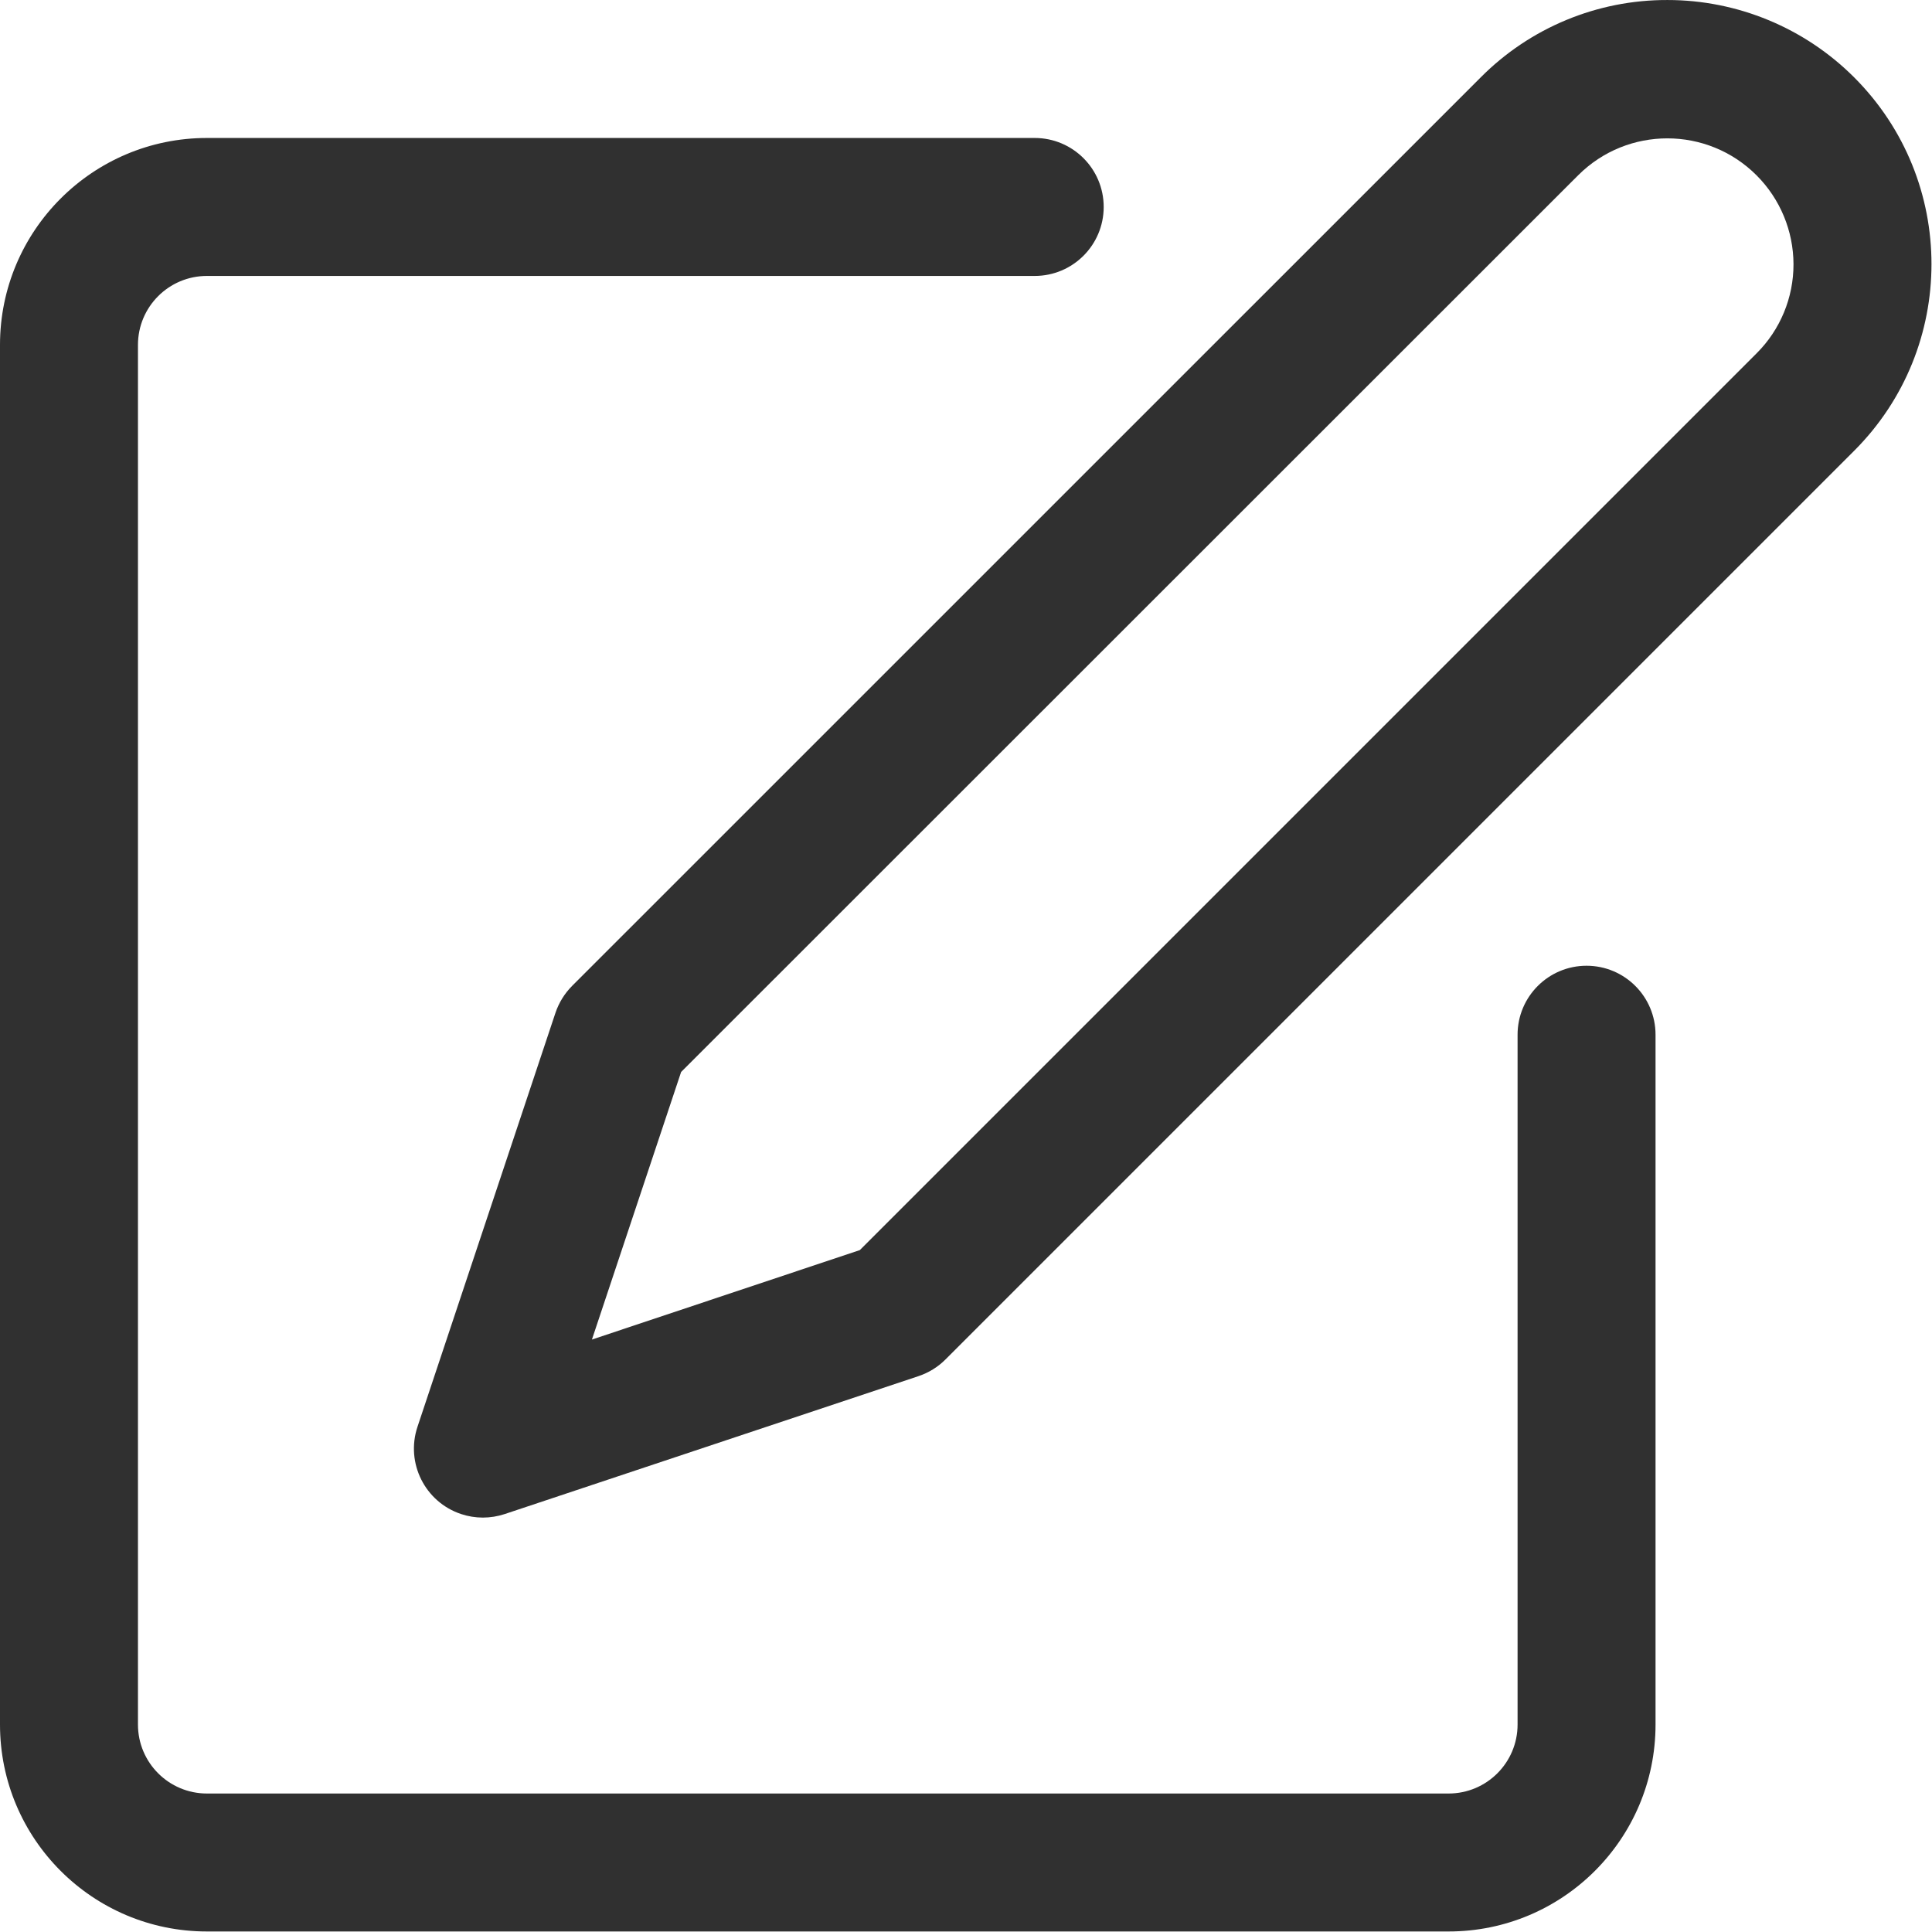
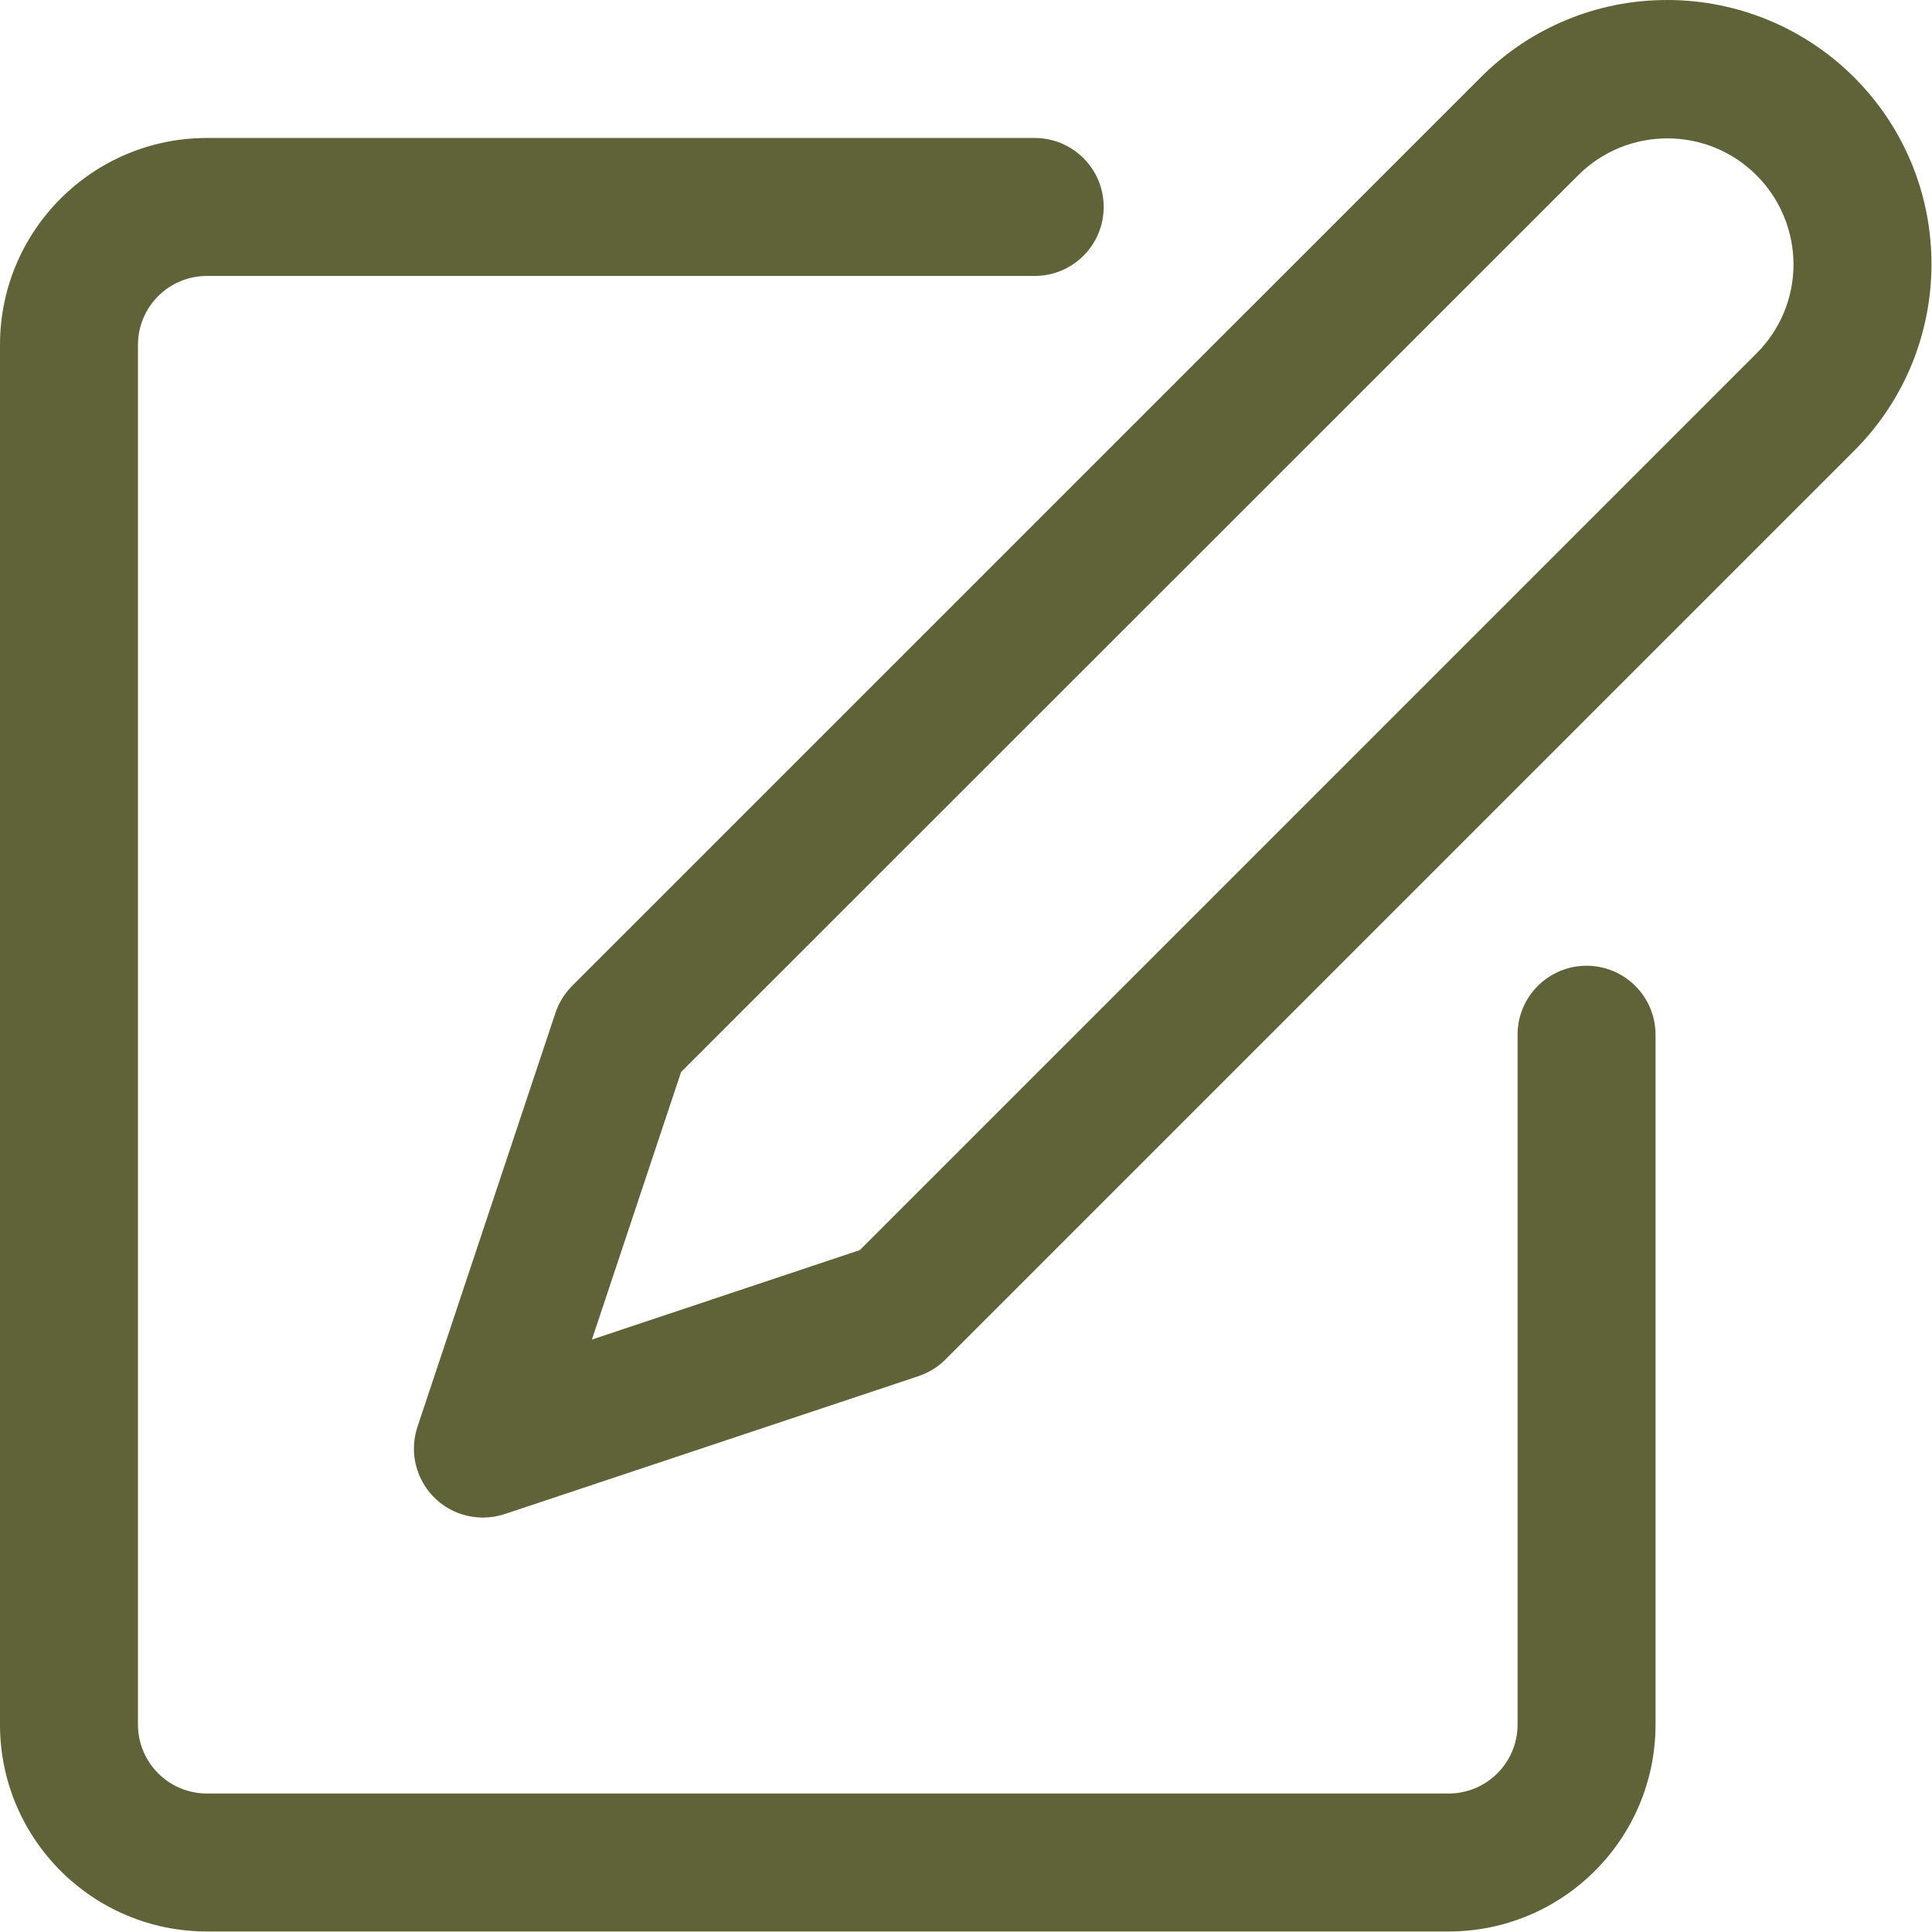
<svg xmlns="http://www.w3.org/2000/svg" width="478" height="478" viewBox="0 0 478 478" fill="none">
-   <path d="M392.533 238.937C383.107 238.937 375.466 246.578 375.466 256.004V426.67C375.466 436.096 367.825 443.737 358.399 443.737H51.2C41.774 443.737 34.133 436.096 34.133 426.67V85.337C34.133 75.911 41.774 68.27 51.2 68.27H256C265.426 68.27 273.067 60.629 273.067 51.203C273.067 41.777 265.426 34.137 256 34.137H51.2C22.923 34.137 0 57.06 0 85.337V426.67C0 454.947 22.923 477.87 51.2 477.87H358.4C386.677 477.87 409.6 454.947 409.6 426.67V256.003C409.6 246.578 401.959 238.937 392.533 238.937Z" fill="#303030" />
-   <path d="M458.742 19.142C446.488 6.886 429.867 0.002 412.536 0.004C395.195 -0.046 378.557 6.85 366.337 19.153L141.534 243.937C139.669 245.816 138.262 248.1 137.421 250.61L103.288 353.01C100.309 361.953 105.144 371.617 114.087 374.595C115.822 375.173 117.639 375.468 119.467 375.47C121.299 375.467 123.12 375.173 124.86 374.6L227.26 340.467C229.775 339.627 232.06 338.213 233.933 336.337L458.735 111.535C484.25 86.023 484.253 44.657 458.742 19.142ZM434.603 87.419L212.736 309.286L146.449 331.421L168.516 265.219L390.468 43.353C402.67 31.175 422.435 31.195 434.613 43.397C440.43 49.226 443.708 57.117 443.733 65.352C443.754 73.631 440.467 81.575 434.603 87.419Z" fill="#303030" />
+   <path d="M392.533 238.937C383.107 238.937 375.466 246.578 375.466 256.004V426.67C375.466 436.096 367.825 443.737 358.399 443.737H51.2C41.774 443.737 34.133 436.096 34.133 426.67V85.337C34.133 75.911 41.774 68.27 51.2 68.27H256C265.426 68.27 273.067 60.629 273.067 51.203C273.067 41.777 265.426 34.137 256 34.137H51.2C22.923 34.137 0 57.06 0 85.337V426.67C0 454.947 22.923 477.87 51.2 477.87H358.4C386.677 477.87 409.6 454.947 409.6 426.67V256.003C409.6 246.578 401.959 238.937 392.533 238.937Z" fill="#606338" />
+   <path d="M458.742 19.142C446.488 6.886 429.867 0.002 412.536 0.004C395.195 -0.046 378.557 6.85 366.337 19.153L141.534 243.937C139.669 245.816 138.262 248.1 137.421 250.61L103.288 353.01C100.309 361.953 105.144 371.617 114.087 374.595C115.822 375.173 117.639 375.468 119.467 375.47C121.299 375.467 123.12 375.173 124.86 374.6L227.26 340.467C229.775 339.627 232.06 338.213 233.933 336.337L458.735 111.535C484.25 86.023 484.253 44.657 458.742 19.142ZM434.603 87.419L212.736 309.286L146.449 331.421L168.516 265.219L390.468 43.353C402.67 31.175 422.435 31.195 434.613 43.397C440.43 49.226 443.708 57.117 443.733 65.352C443.754 73.631 440.467 81.575 434.603 87.419Z" fill="#606338" />
</svg>
